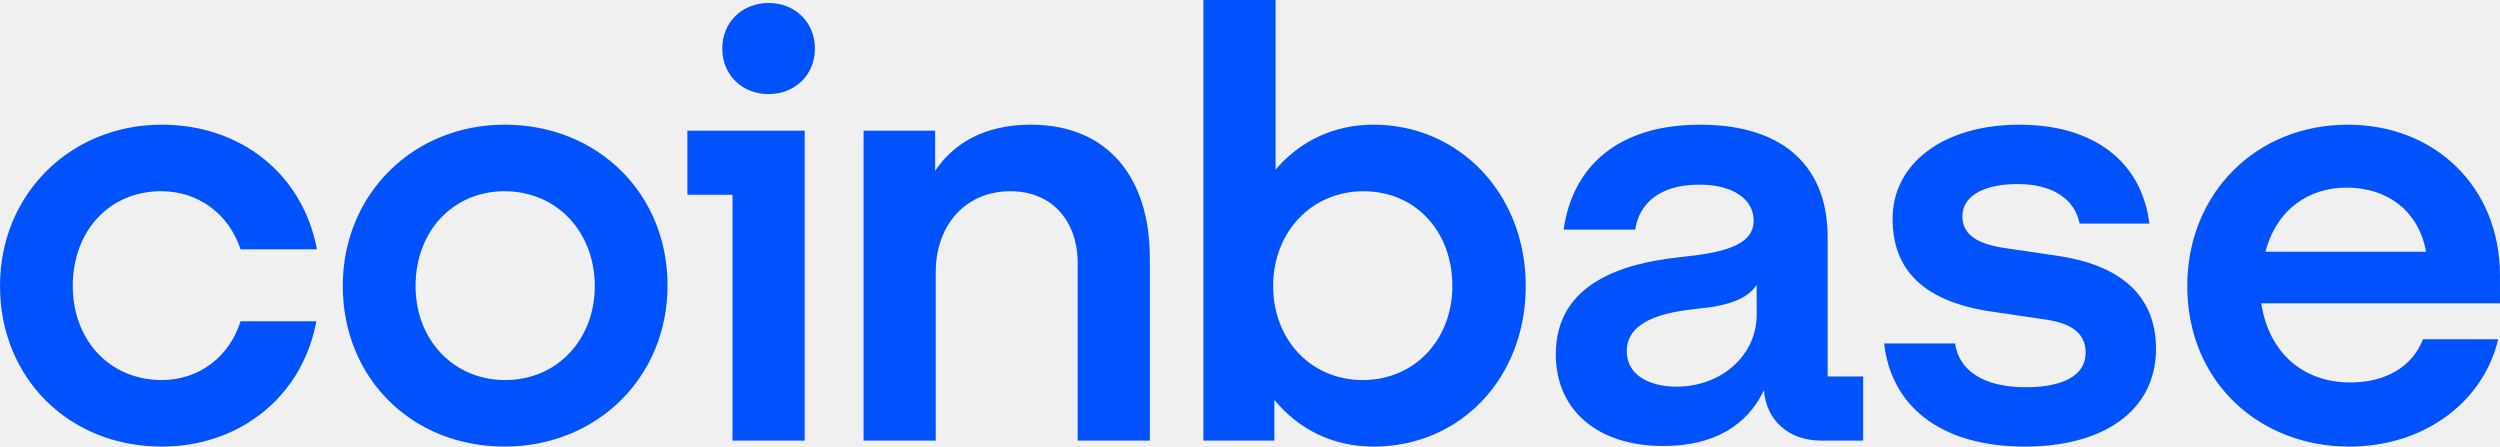
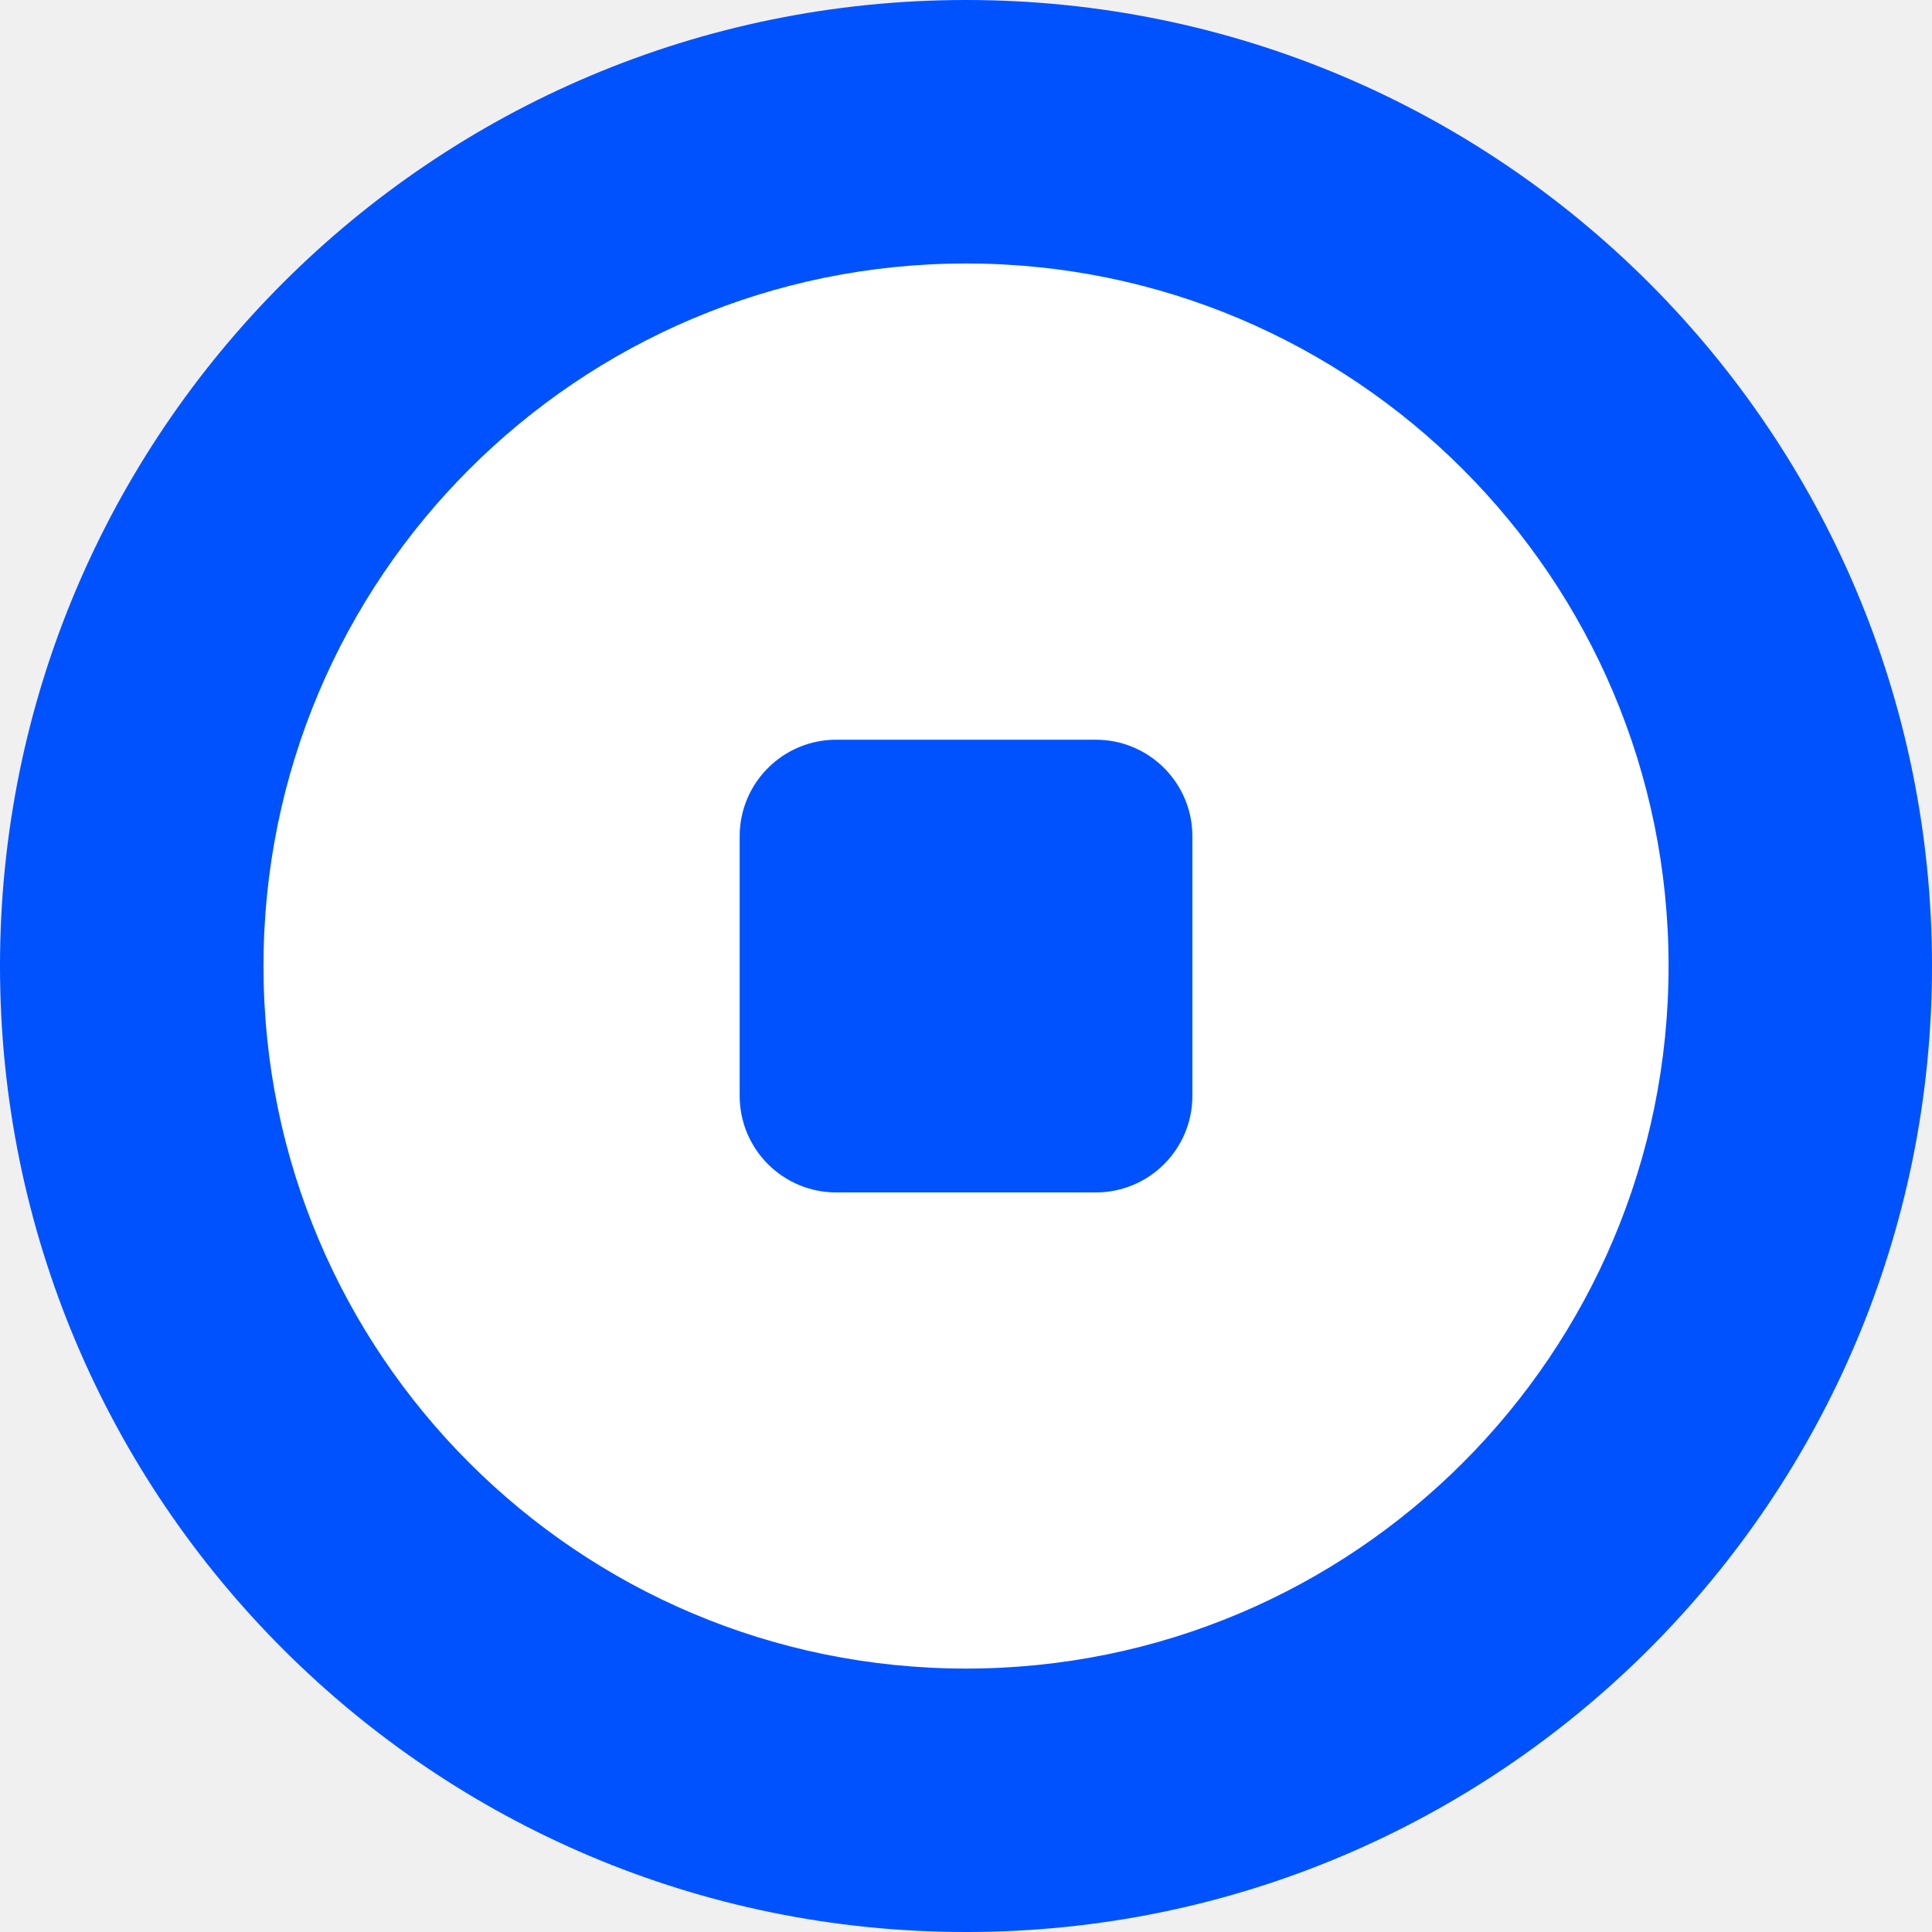
- <svg x="0px" y="0px" viewBox="0 0 1101.64 196.79" style="enable-background:new 0 0 1101.64 196.79;" xml:space="preserve">
-   <path fill="#0052FF" d="M222.34,54.94c-40.02,0-71.29,30.38-71.29,71.05s30.48,70.79,71.29,70.79c40.81,0,71.82-30.64,71.82-71.05  C294.16,85.58,263.68,54.94,222.34,54.94z M222.61,167.47c-22.79,0-39.49-17.7-39.49-41.47c0-24.04,16.43-41.73,39.22-41.73  c23.06,0,39.75,17.96,39.75,41.73S245.4,167.47,222.61,167.47z M302.9,85.85h19.88v108.3h31.8V57.58H302.9V85.85z M71.02,84.26  c16.7,0,29.95,10.3,34.98,25.62h33.66c-6.1-32.75-33.13-54.94-68.37-54.94C31.27,54.94,0,85.32,0,126s30.48,70.79,71.29,70.79  c34.45,0,62.01-22.19,68.11-55.21H106c-4.77,15.32-18.02,25.89-34.72,25.89c-23.06,0-39.22-17.7-39.22-41.47  C32.07,101.96,47.97,84.26,71.02,84.26z M907.12,112.79l-23.32-3.43c-11.13-1.58-19.08-5.28-19.08-14  c0-9.51,10.34-14.26,24.38-14.26c15.37,0,25.18,6.6,27.3,17.43h30.74c-3.45-27.47-24.65-43.58-57.24-43.58  c-33.66,0-55.92,17.17-55.92,41.47c0,23.24,14.58,36.72,43.99,40.94l23.32,3.43c11.4,1.58,17.76,6.08,17.76,14.53  c0,10.83-11.13,15.32-26.5,15.32c-18.82,0-29.42-7.66-31.01-19.28h-31.27c2.92,26.68,23.85,45.43,62.01,45.43  c34.72,0,57.77-15.85,57.77-43.06C950.05,129.43,933.36,116.75,907.12,112.79z M338.68,1.32c-11.66,0-20.41,8.45-20.41,20.07  s8.74,20.07,20.41,20.07c11.66,0,20.41-8.45,20.41-20.07S350.34,1.32,338.68,1.32z M805.36,104.34c0-29.58-18.02-49.39-56.18-49.39  c-36.04,0-56.18,18.23-60.16,46.23h31.54c1.59-10.83,10.07-19.81,28.09-19.81c16.17,0,24.12,7.13,24.12,15.85  c0,11.36-14.58,14.26-32.6,16.11c-24.38,2.64-54.59,11.09-54.59,42.79c0,24.57,18.29,40.41,47.44,40.41  c22.79,0,37.1-9.51,44.26-24.57c1.06,13.47,11.13,22.19,25.18,22.19h18.55v-28.26h-15.64V104.34z M774.09,138.68  c0,18.23-15.9,31.7-35.25,31.7c-11.93,0-22-5.02-22-15.58c0-13.47,16.17-17.17,31.01-18.75c14.31-1.32,22.26-4.49,26.24-10.57  V138.68z M605.28,54.94c-17.76,0-32.6,7.4-43.2,19.81V0h-31.8v194.15h31.27v-17.96c10.6,12.94,25.71,20.6,43.73,20.6  c38.16,0,67.05-30.11,67.05-70.79S642.91,54.94,605.28,54.94z M600.51,167.47c-22.79,0-39.49-17.7-39.49-41.47  s16.96-41.73,39.75-41.73c23.06,0,39.22,17.7,39.22,41.73C639.99,149.77,623.3,167.47,600.51,167.47z M454.22,54.94  c-20.67,0-34.19,8.45-42.14,20.34v-17.7h-31.54v136.56h31.8v-74.22c0-20.87,13.25-35.66,32.86-35.66c18.29,0,29.68,12.94,29.68,31.7  v78.19h31.8v-80.56C506.69,79.24,488.94,54.94,454.22,54.94z M1101.64,121.51c0-39.09-28.62-66.56-67.05-66.56  c-40.81,0-70.76,30.64-70.76,71.05c0,42.53,32.07,70.79,71.29,70.79c33.13,0,59.1-19.55,65.72-47.28h-33.13  c-4.77,12.15-16.43,19.02-32.07,19.02c-20.41,0-35.78-12.68-39.22-34.87h105.21V121.51z M998.28,110.94  c5.04-19.02,19.35-28.26,35.78-28.26c18.02,0,31.8,10.3,34.98,28.26H998.28z" />
+ <svg xmlns="http://www.w3.org/2000/svg" viewBox="0 0 40 40">
+   <path d="M20 40C31.046 40 40 31.046 40 20C40 8.954 31.046 0 20 0C8.954 0 0 8.954 0 20C0 31.046 8.954 40 20 40Z" fill="#0052FF" />
+   <path fill-rule="evenodd" clip-rule="evenodd" d="M5.455 20.001C5.455 28.034 11.967 34.546 20.001 34.546C28.034 34.546 34.546 28.034 34.546 20.001C34.546 11.967 28.034 5.455 20.001 5.455C11.967 5.455 5.455 11.967 5.455 20.001ZM17.314 15.315C16.209 15.315 15.314 16.21 15.314 17.314V22.688C15.314 23.793 16.209 24.688 17.314 24.688H22.687C23.792 24.688 24.687 23.793 24.687 22.688V17.314C24.687 16.21 23.792 15.315 22.687 15.315H17.314Z" fill="white" />
</svg>
